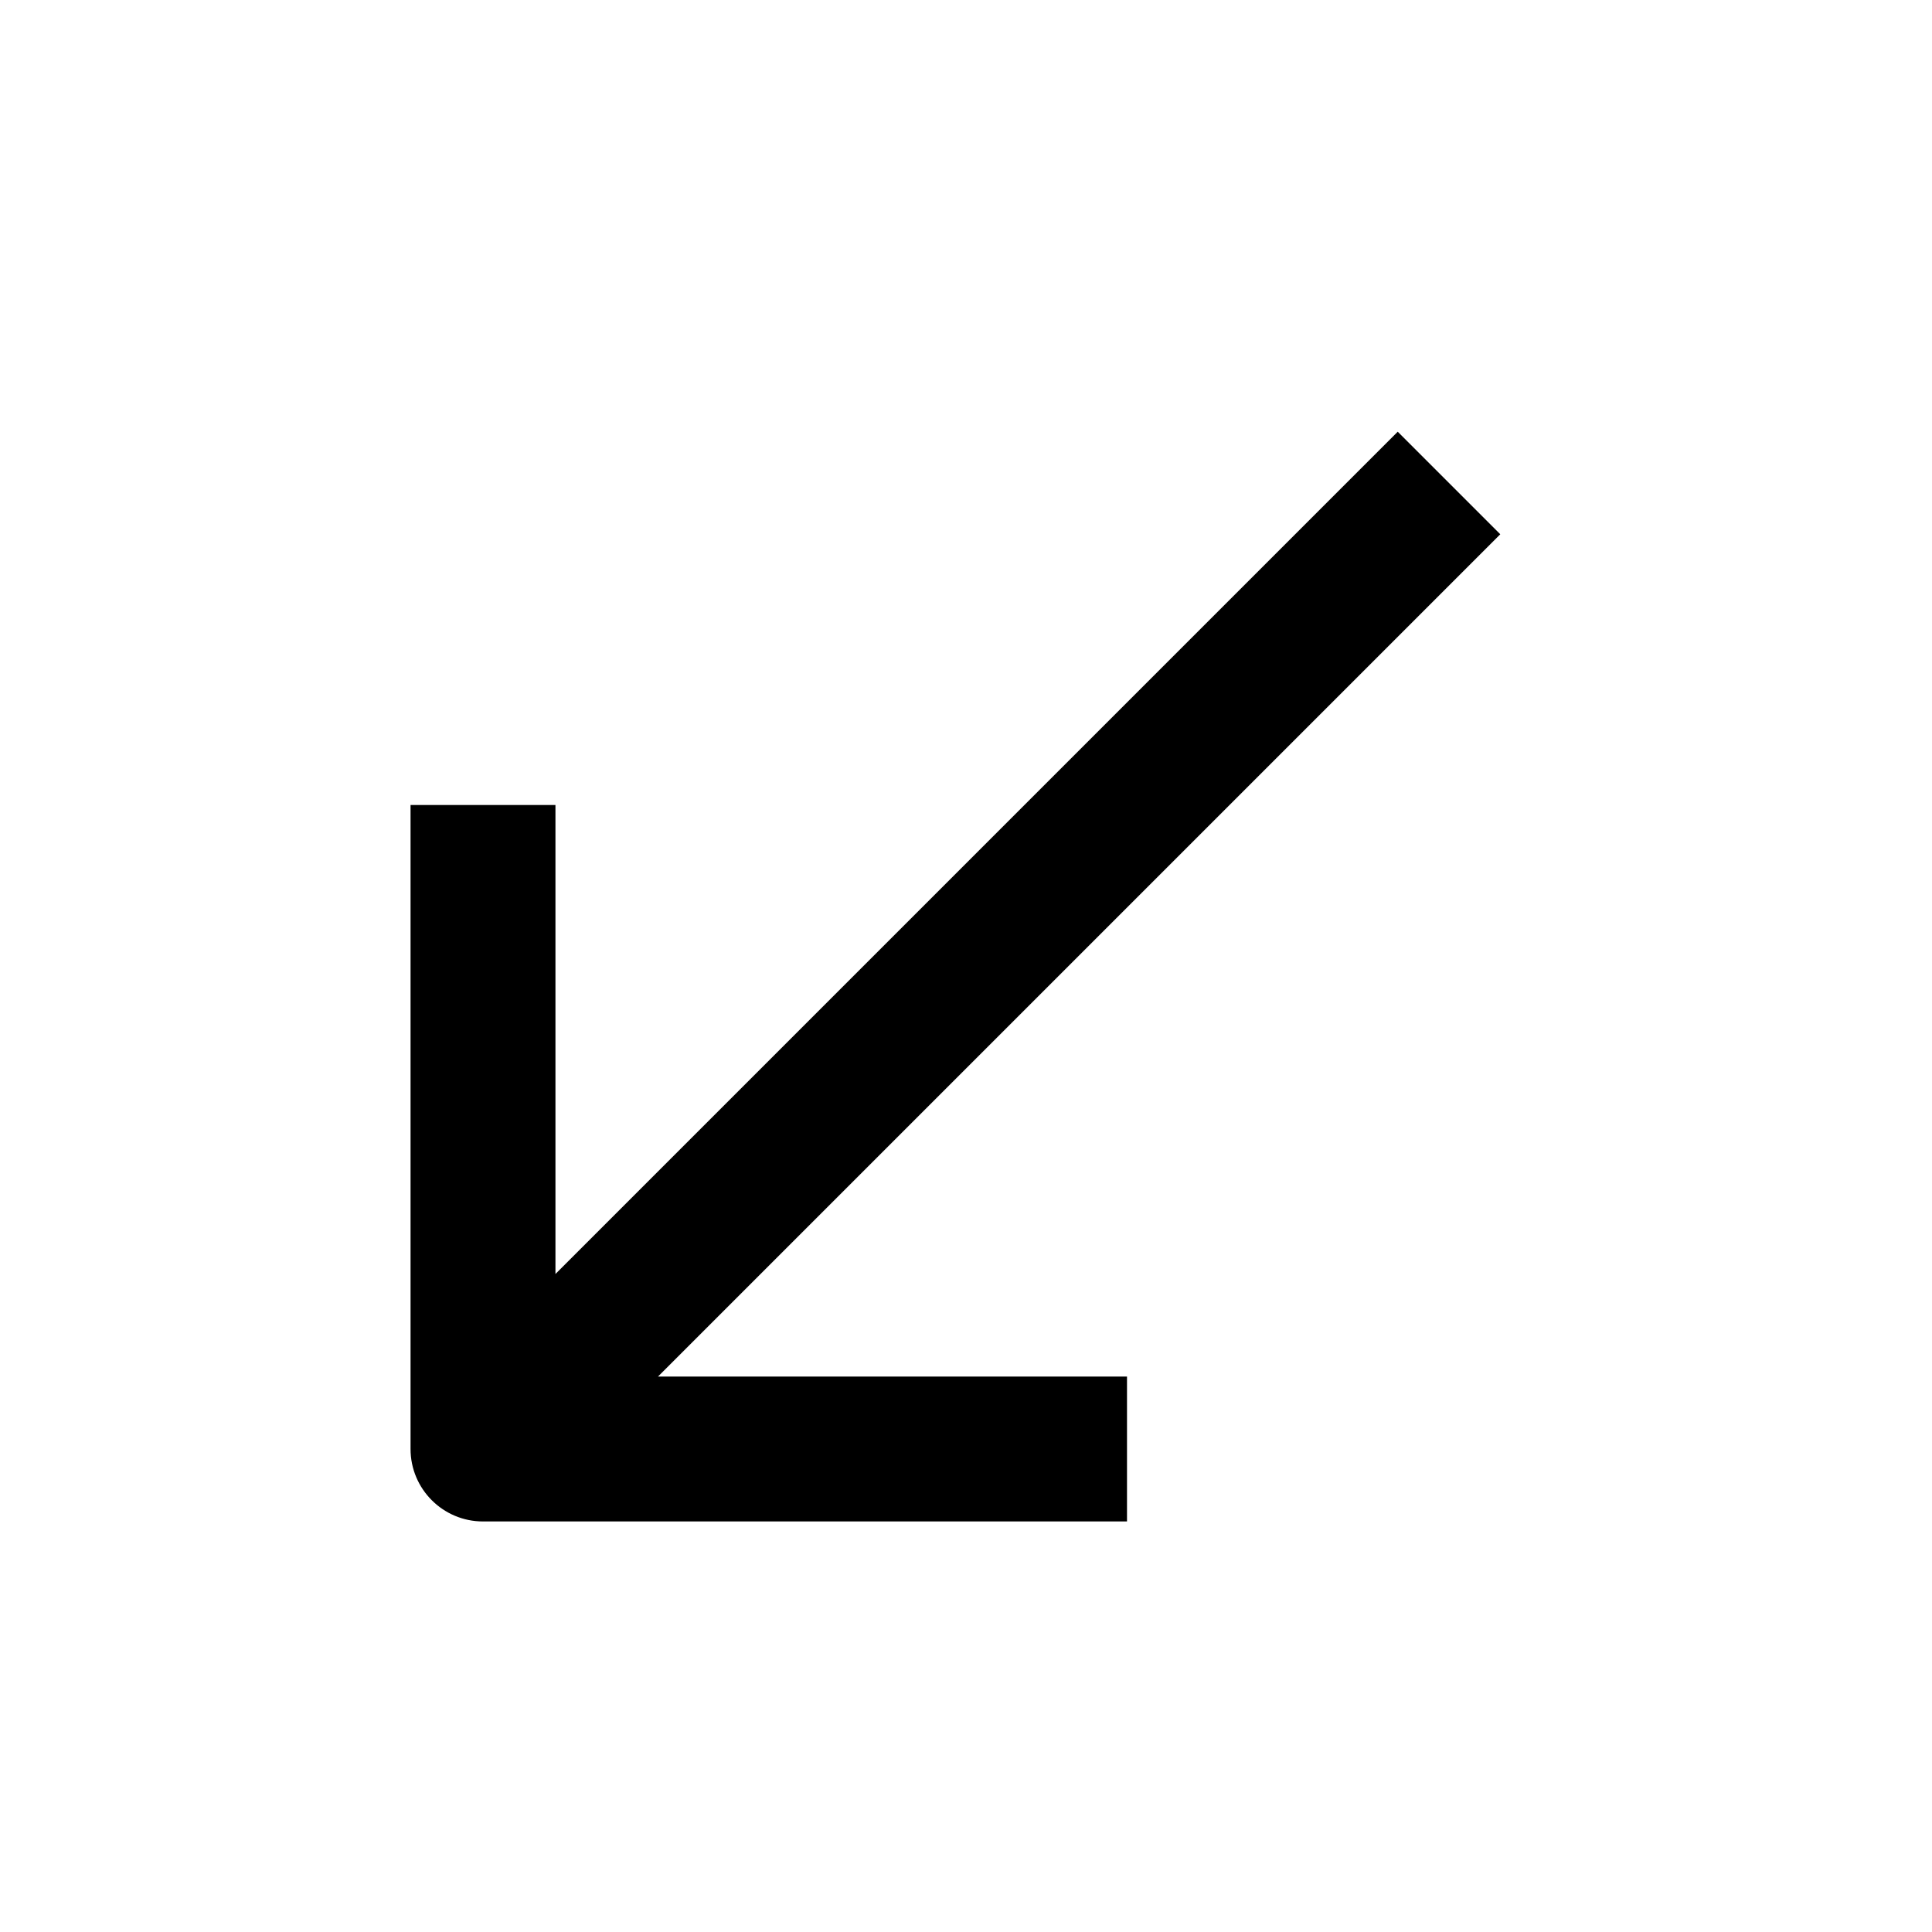
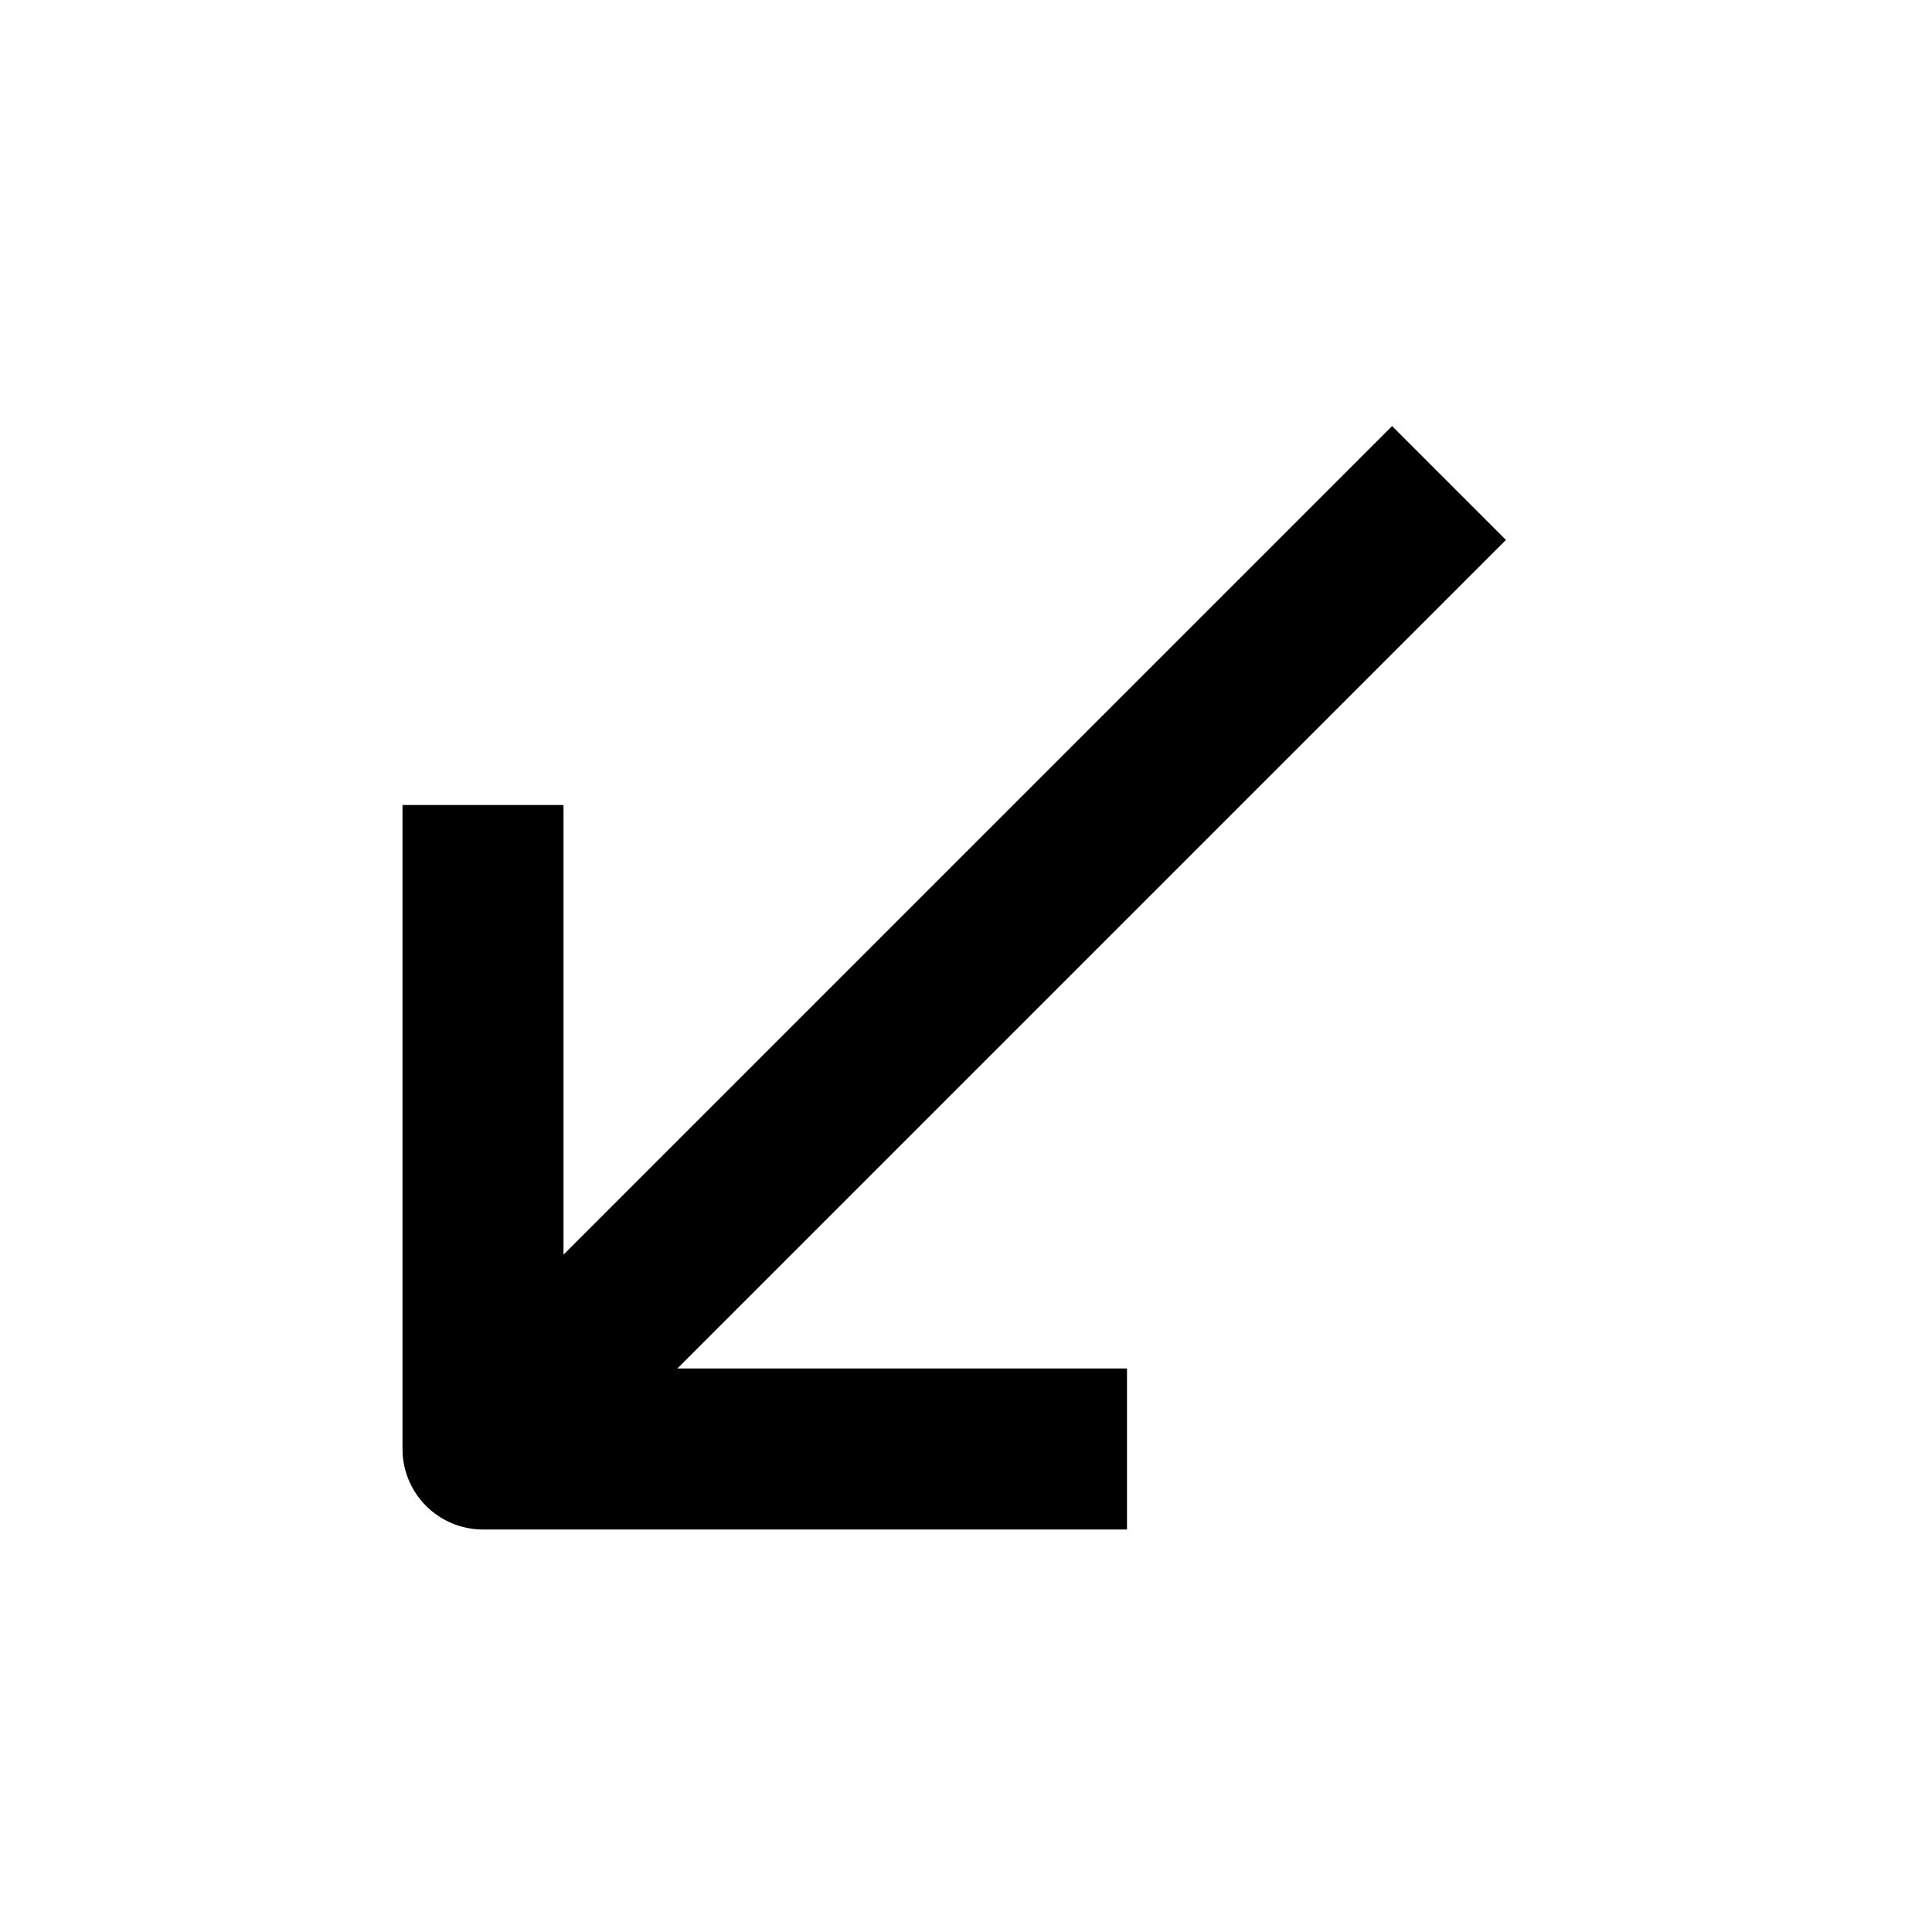
<svg xmlns="http://www.w3.org/2000/svg" width="24" height="24" viewBox="0 0 24 24" fill="none">
-   <path d="M18.637 6.637L8.174 17.1H14V18.9H6C5.503 18.9 5.1 18.497 5.1 18V10H6.9V15.826L17.363 5.363L18.637 6.637Z" fill="black" />
+   <path d="M18.707 6.707L8.414 17H14V19H6C5.448 19 5 18.552 5 18V10H7V15.586L17.293 5.293L18.707 6.707Z" fill="black" />
</svg>
